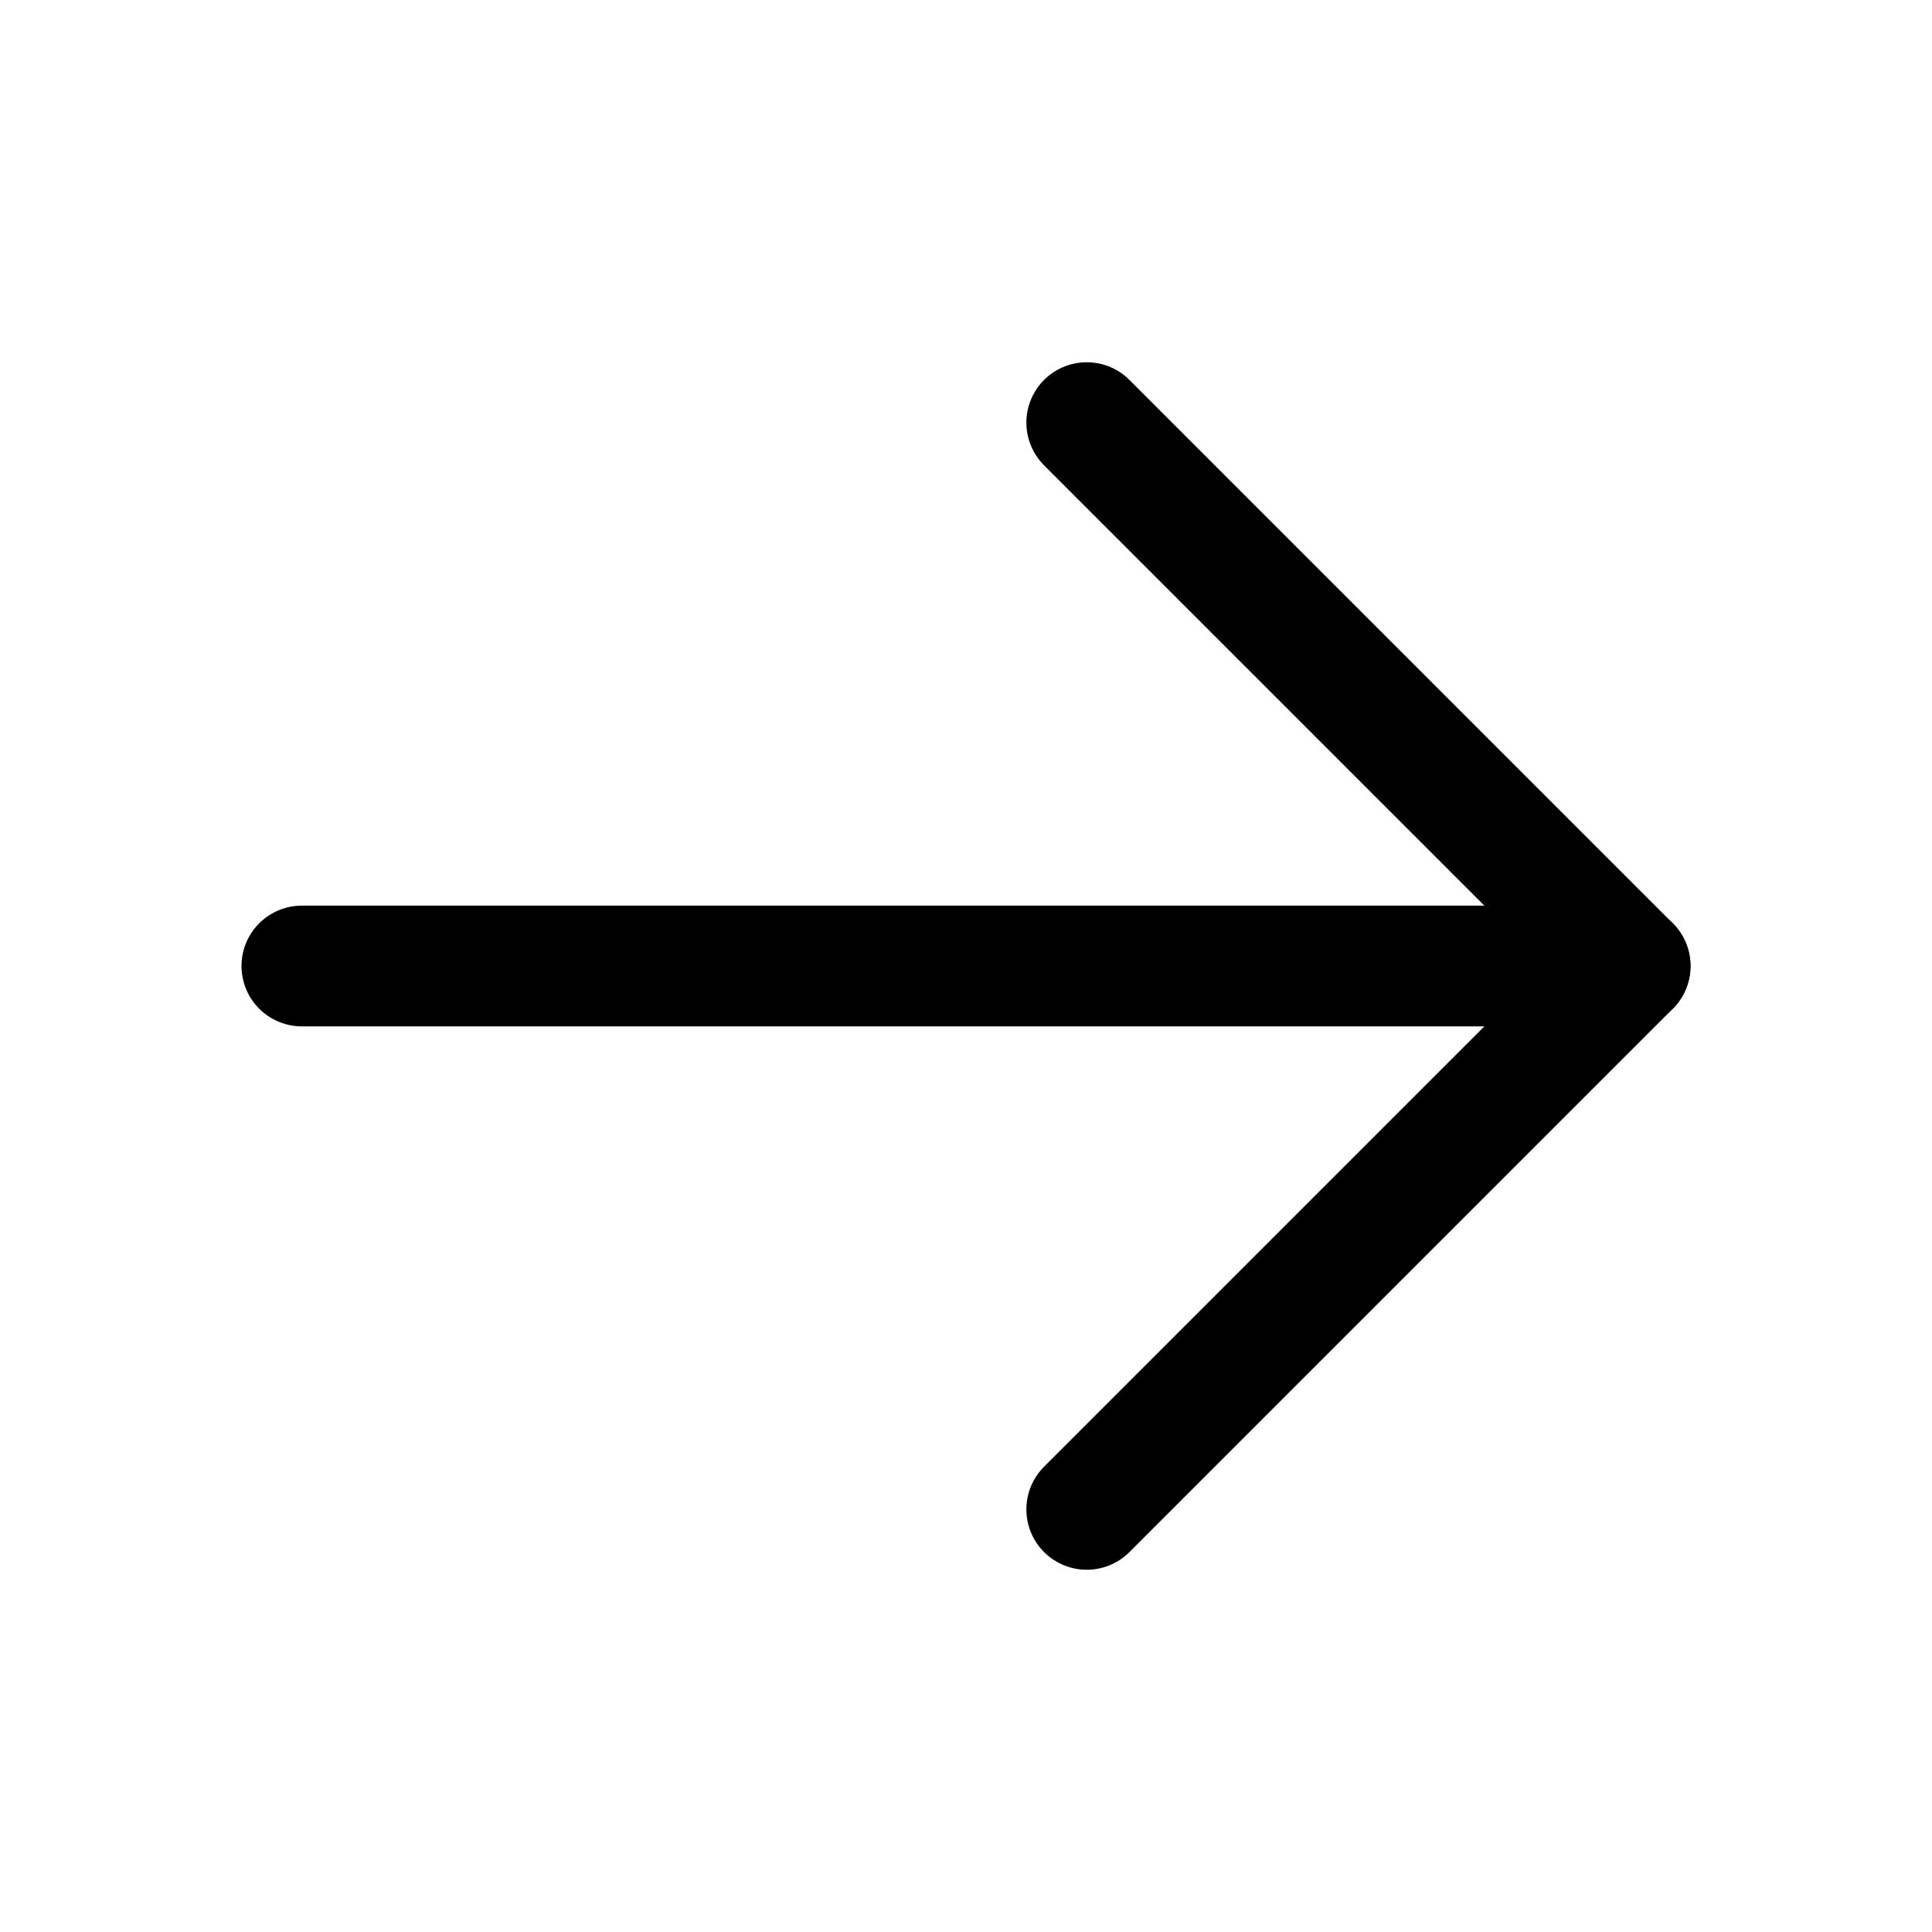
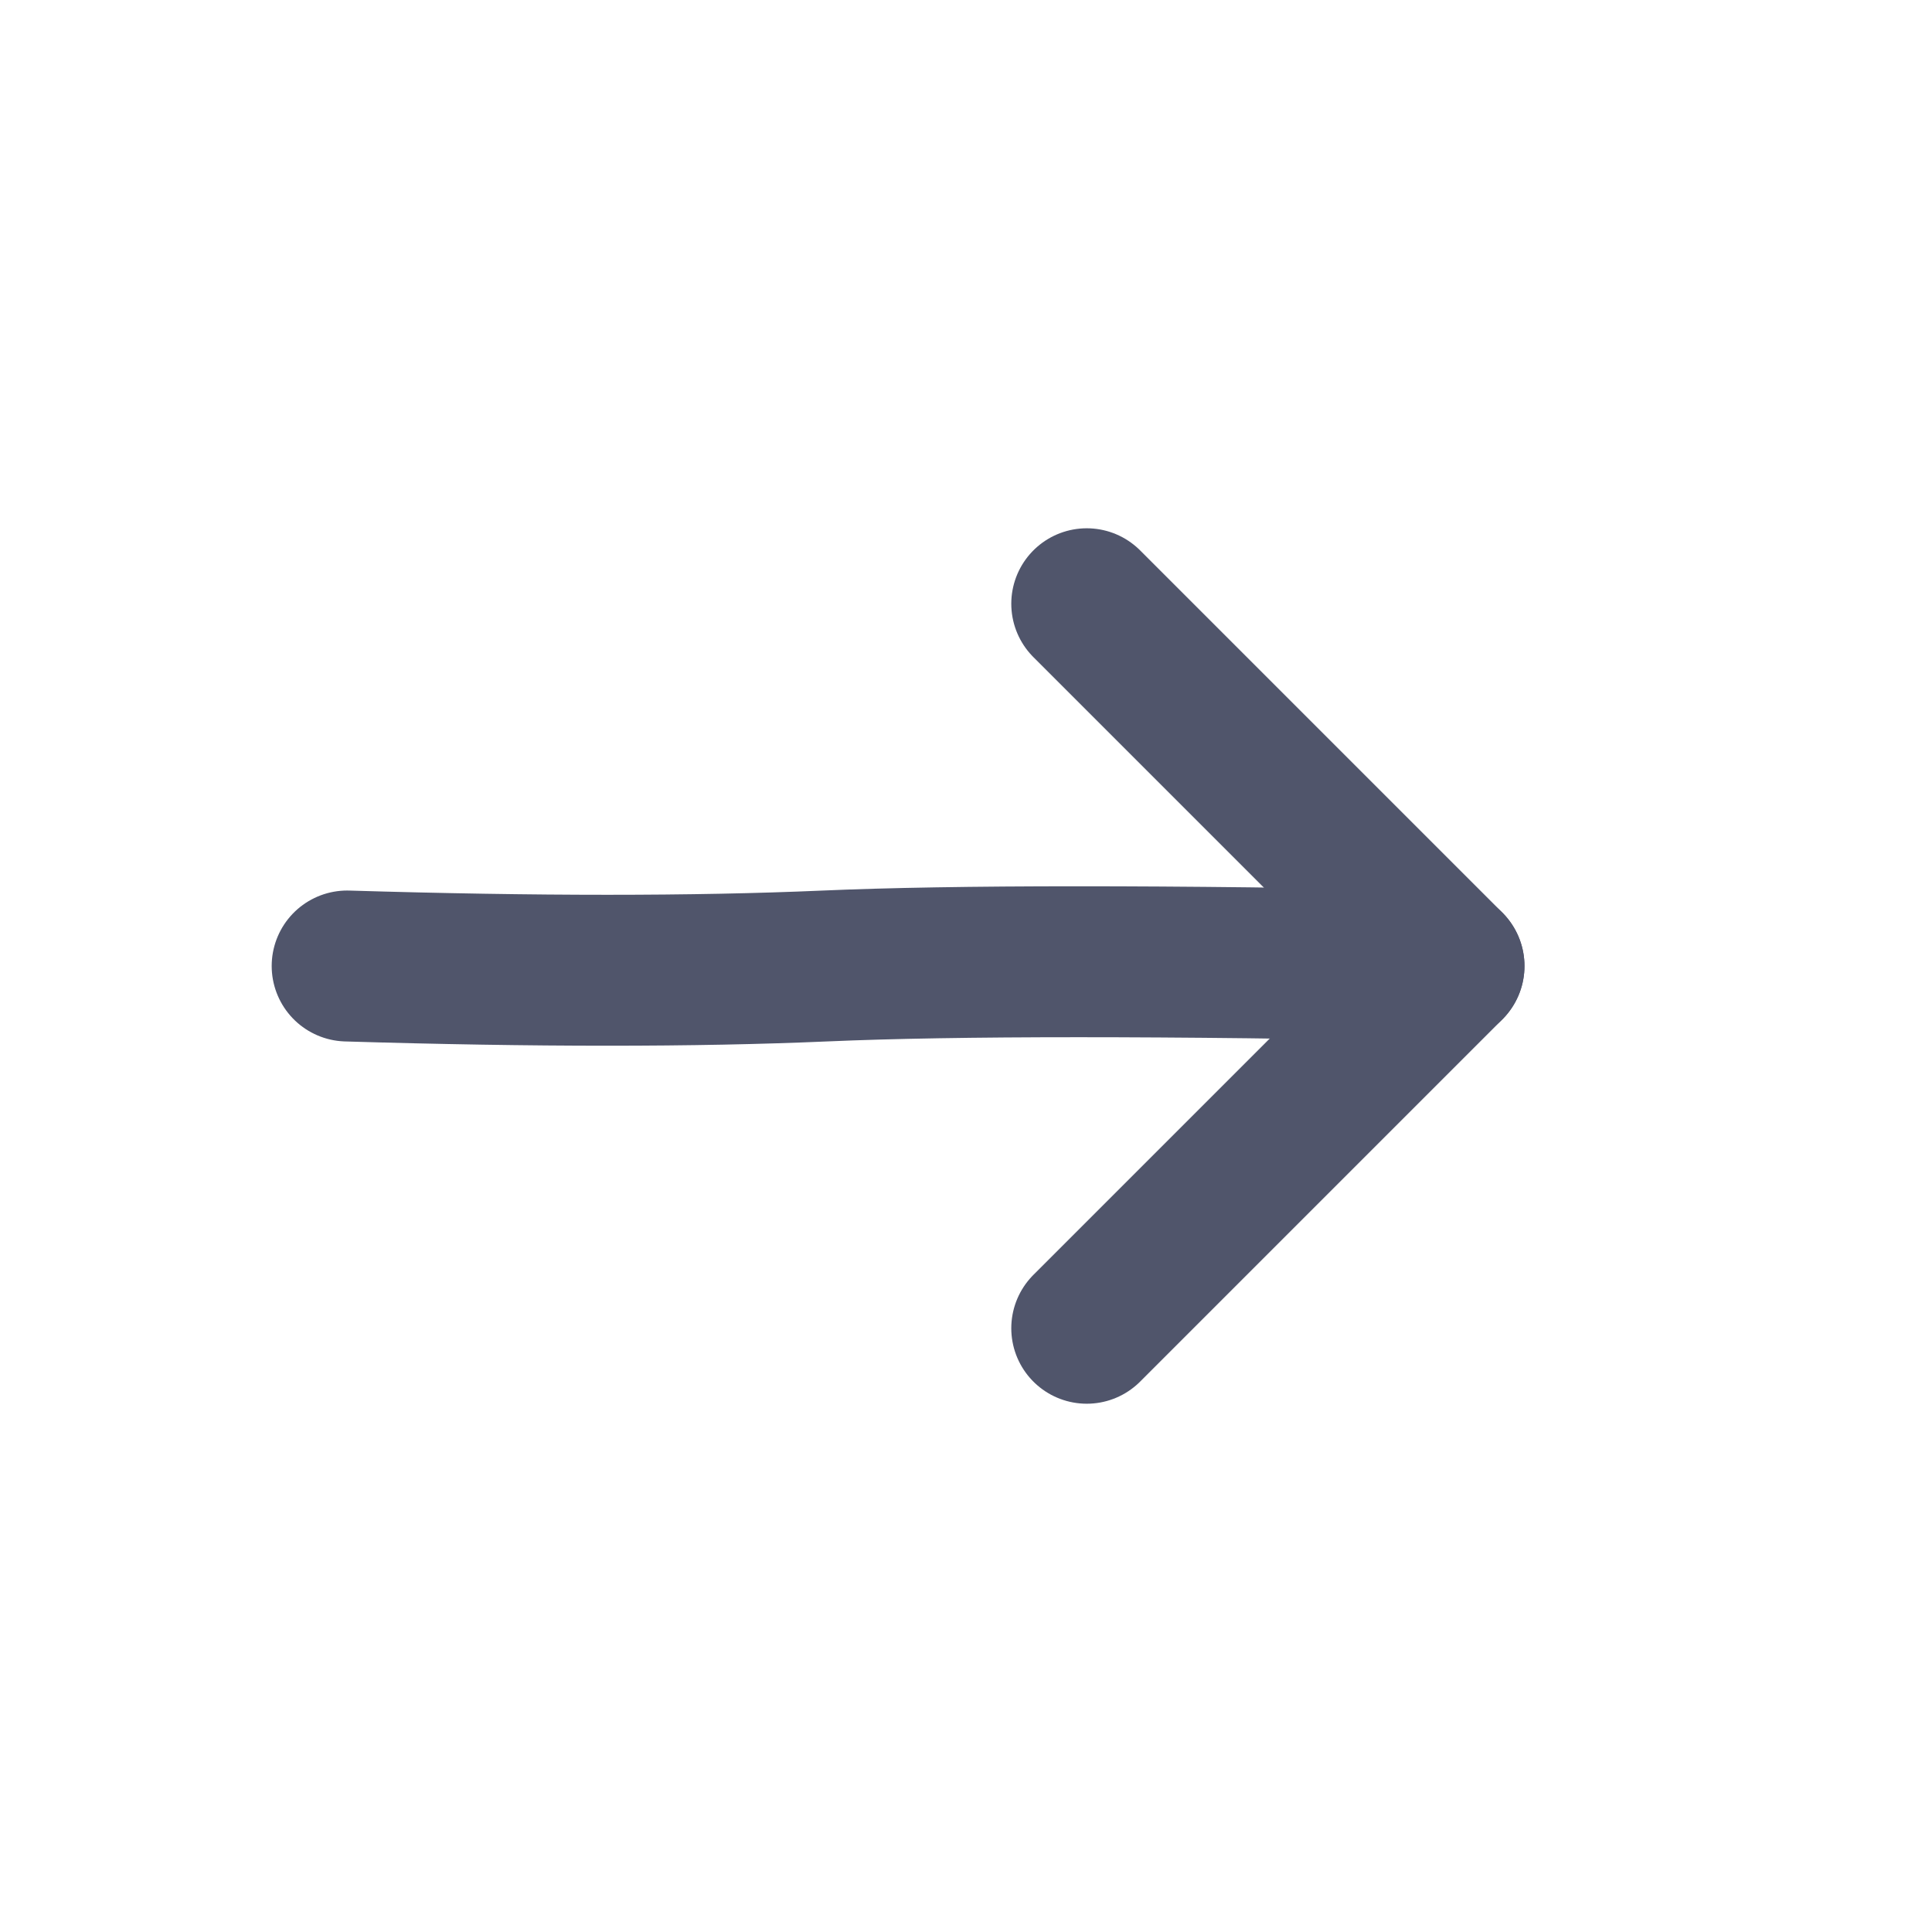
- <svg xmlns="http://www.w3.org/2000/svg" viewBox="0 0 256 256">
-   <rect width="256" height="256" fill="none" />
-   <line x1="40" y1="128" x2="216" y2="128" fill="none" stroke="currentColor" stroke-linecap="round" stroke-linejoin="round" stroke-width="16" />
-   <polyline points="144 56 216 128 144 200" fill="none" stroke="currentColor" stroke-linecap="round" stroke-linejoin="round" stroke-width="16" />
+ <svg xmlns="http://www.w3.org/2000/svg" width="16px" height="16px" viewBox="0 0 16 16" version="1.1">
+   <g id="next-icon" stroke="none" fill="none" fill-rule="evenodd" stroke-linecap="round" stroke-linejoin="round" stroke-width="1">
+     <g id="next" transform="translate(3, 5)" stroke="#50556B">
+       <polyline id="Path" stroke-width="1.25" points="6 0 9 3 6 6" />
+       <path d="M-0.125,3 C1.432,3.047 2.75,3.047 3.83,3 C4.909,2.953 6.633,2.953 9,3" id="Path" stroke-width="1.25" fill="#50556B" />
+     </g>
+   </g>
</svg>
